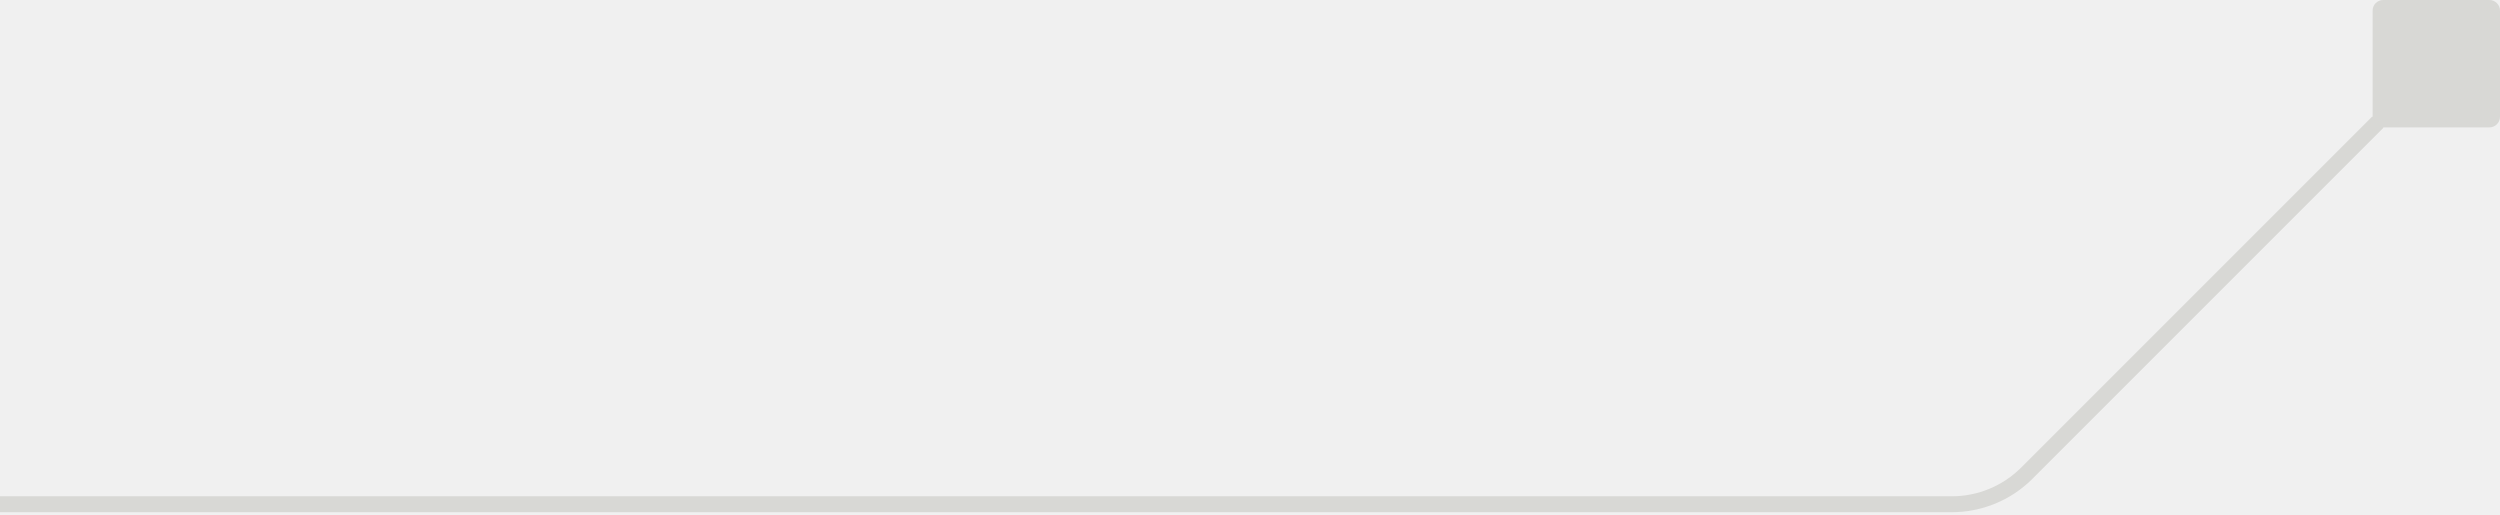
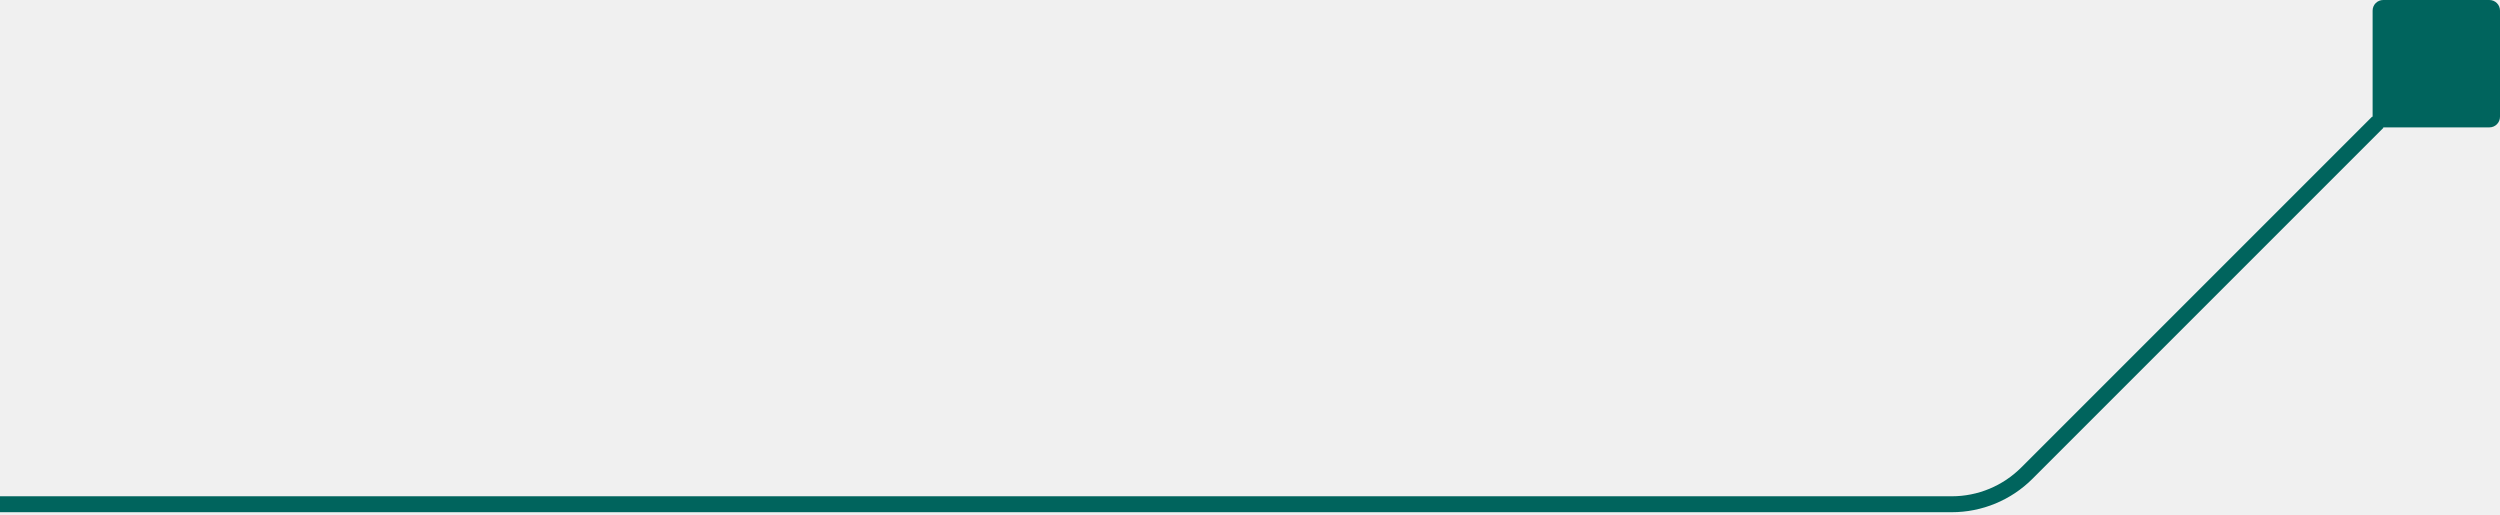
<svg xmlns="http://www.w3.org/2000/svg" width="471" height="97" viewBox="0 0 471 97" fill="none">
  <mask id="path-1-inside-1_2161_2773" fill="white">
    <rect x="447" width="24" height="24" rx="2" />
  </mask>
-   <rect x="447" width="24" height="24" rx="2" stroke="#d8d8d5" fill="#d8d8d5" stroke-width="6" mask="url(#path-1-inside-1_2161_2773)" />
-   <path d="M448 23L381.858 89.142C378.107 92.893 373.02 95 367.716 95H0" stroke="#d8d8d5" stroke-width="3" />
+   <rect x="447" width="24" height="24" rx="2" stroke="#00645d" fill="#00645d" stroke-width="6" mask="url(#path-1-inside-1_2161_2773)" />
+   <path d="M448 23L381.858 89.142C378.107 92.893 373.02 95 367.716 95H0" stroke="#00645d" stroke-width="3" />
</svg>
